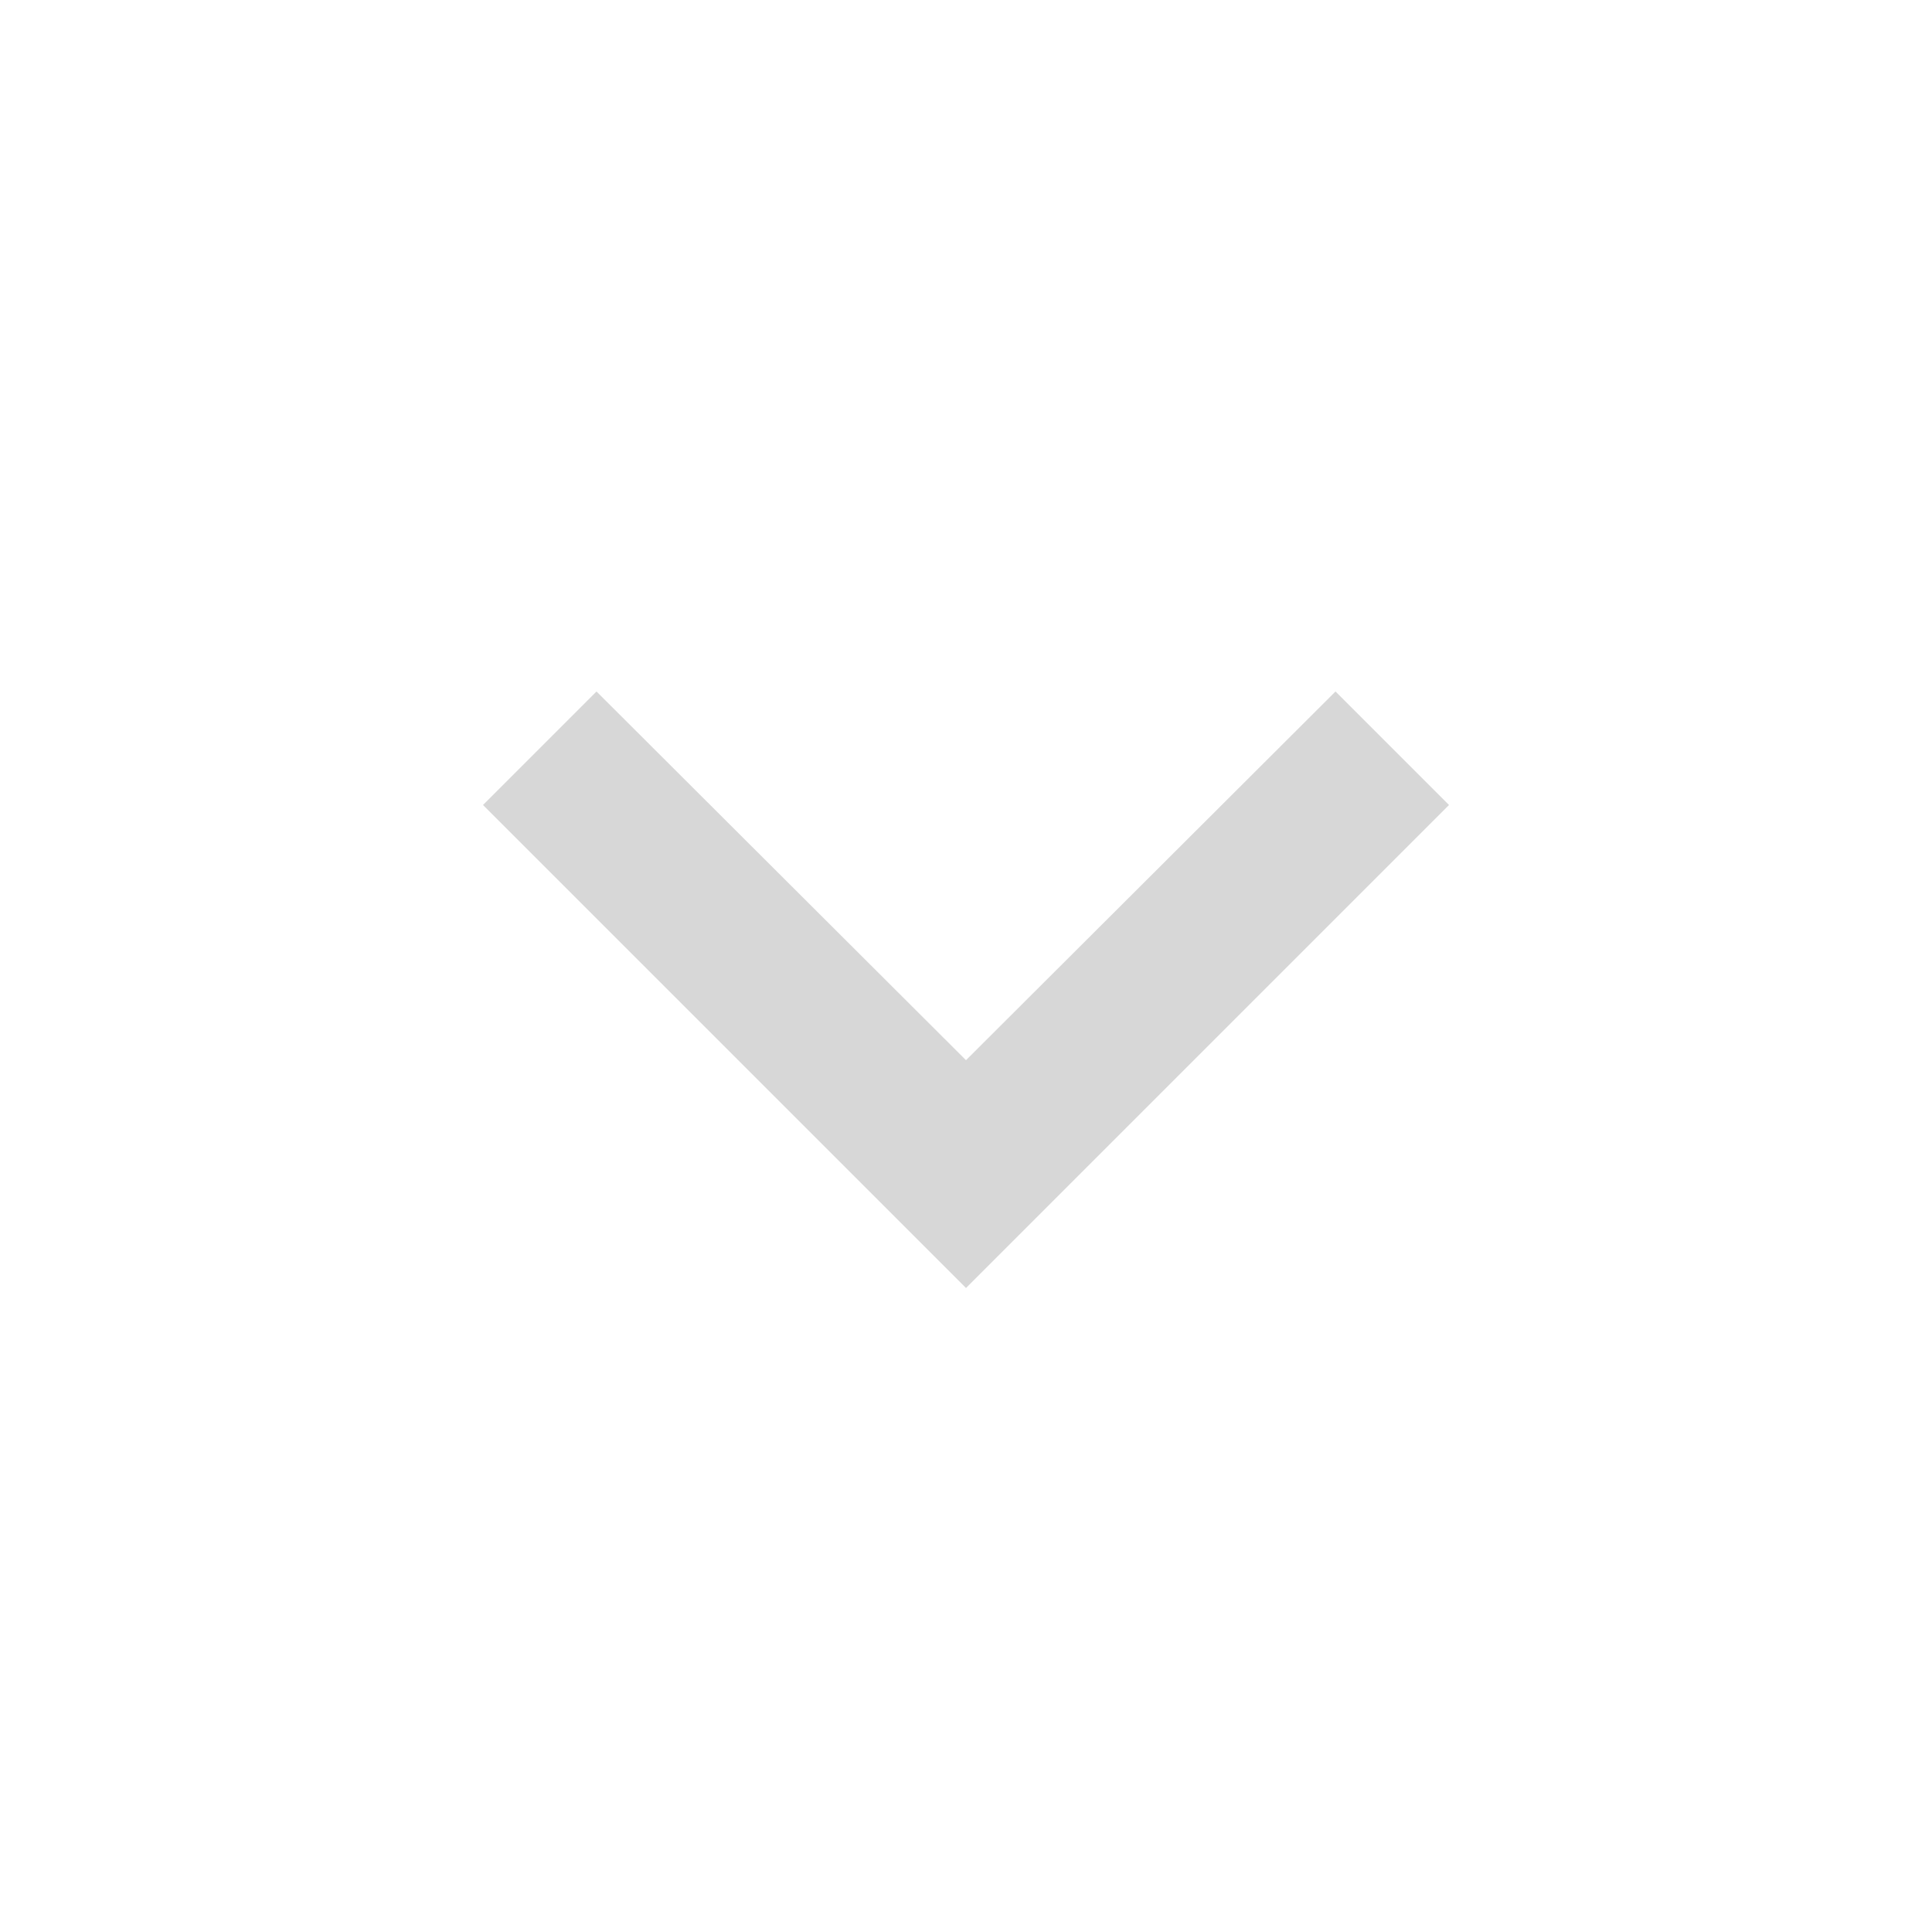
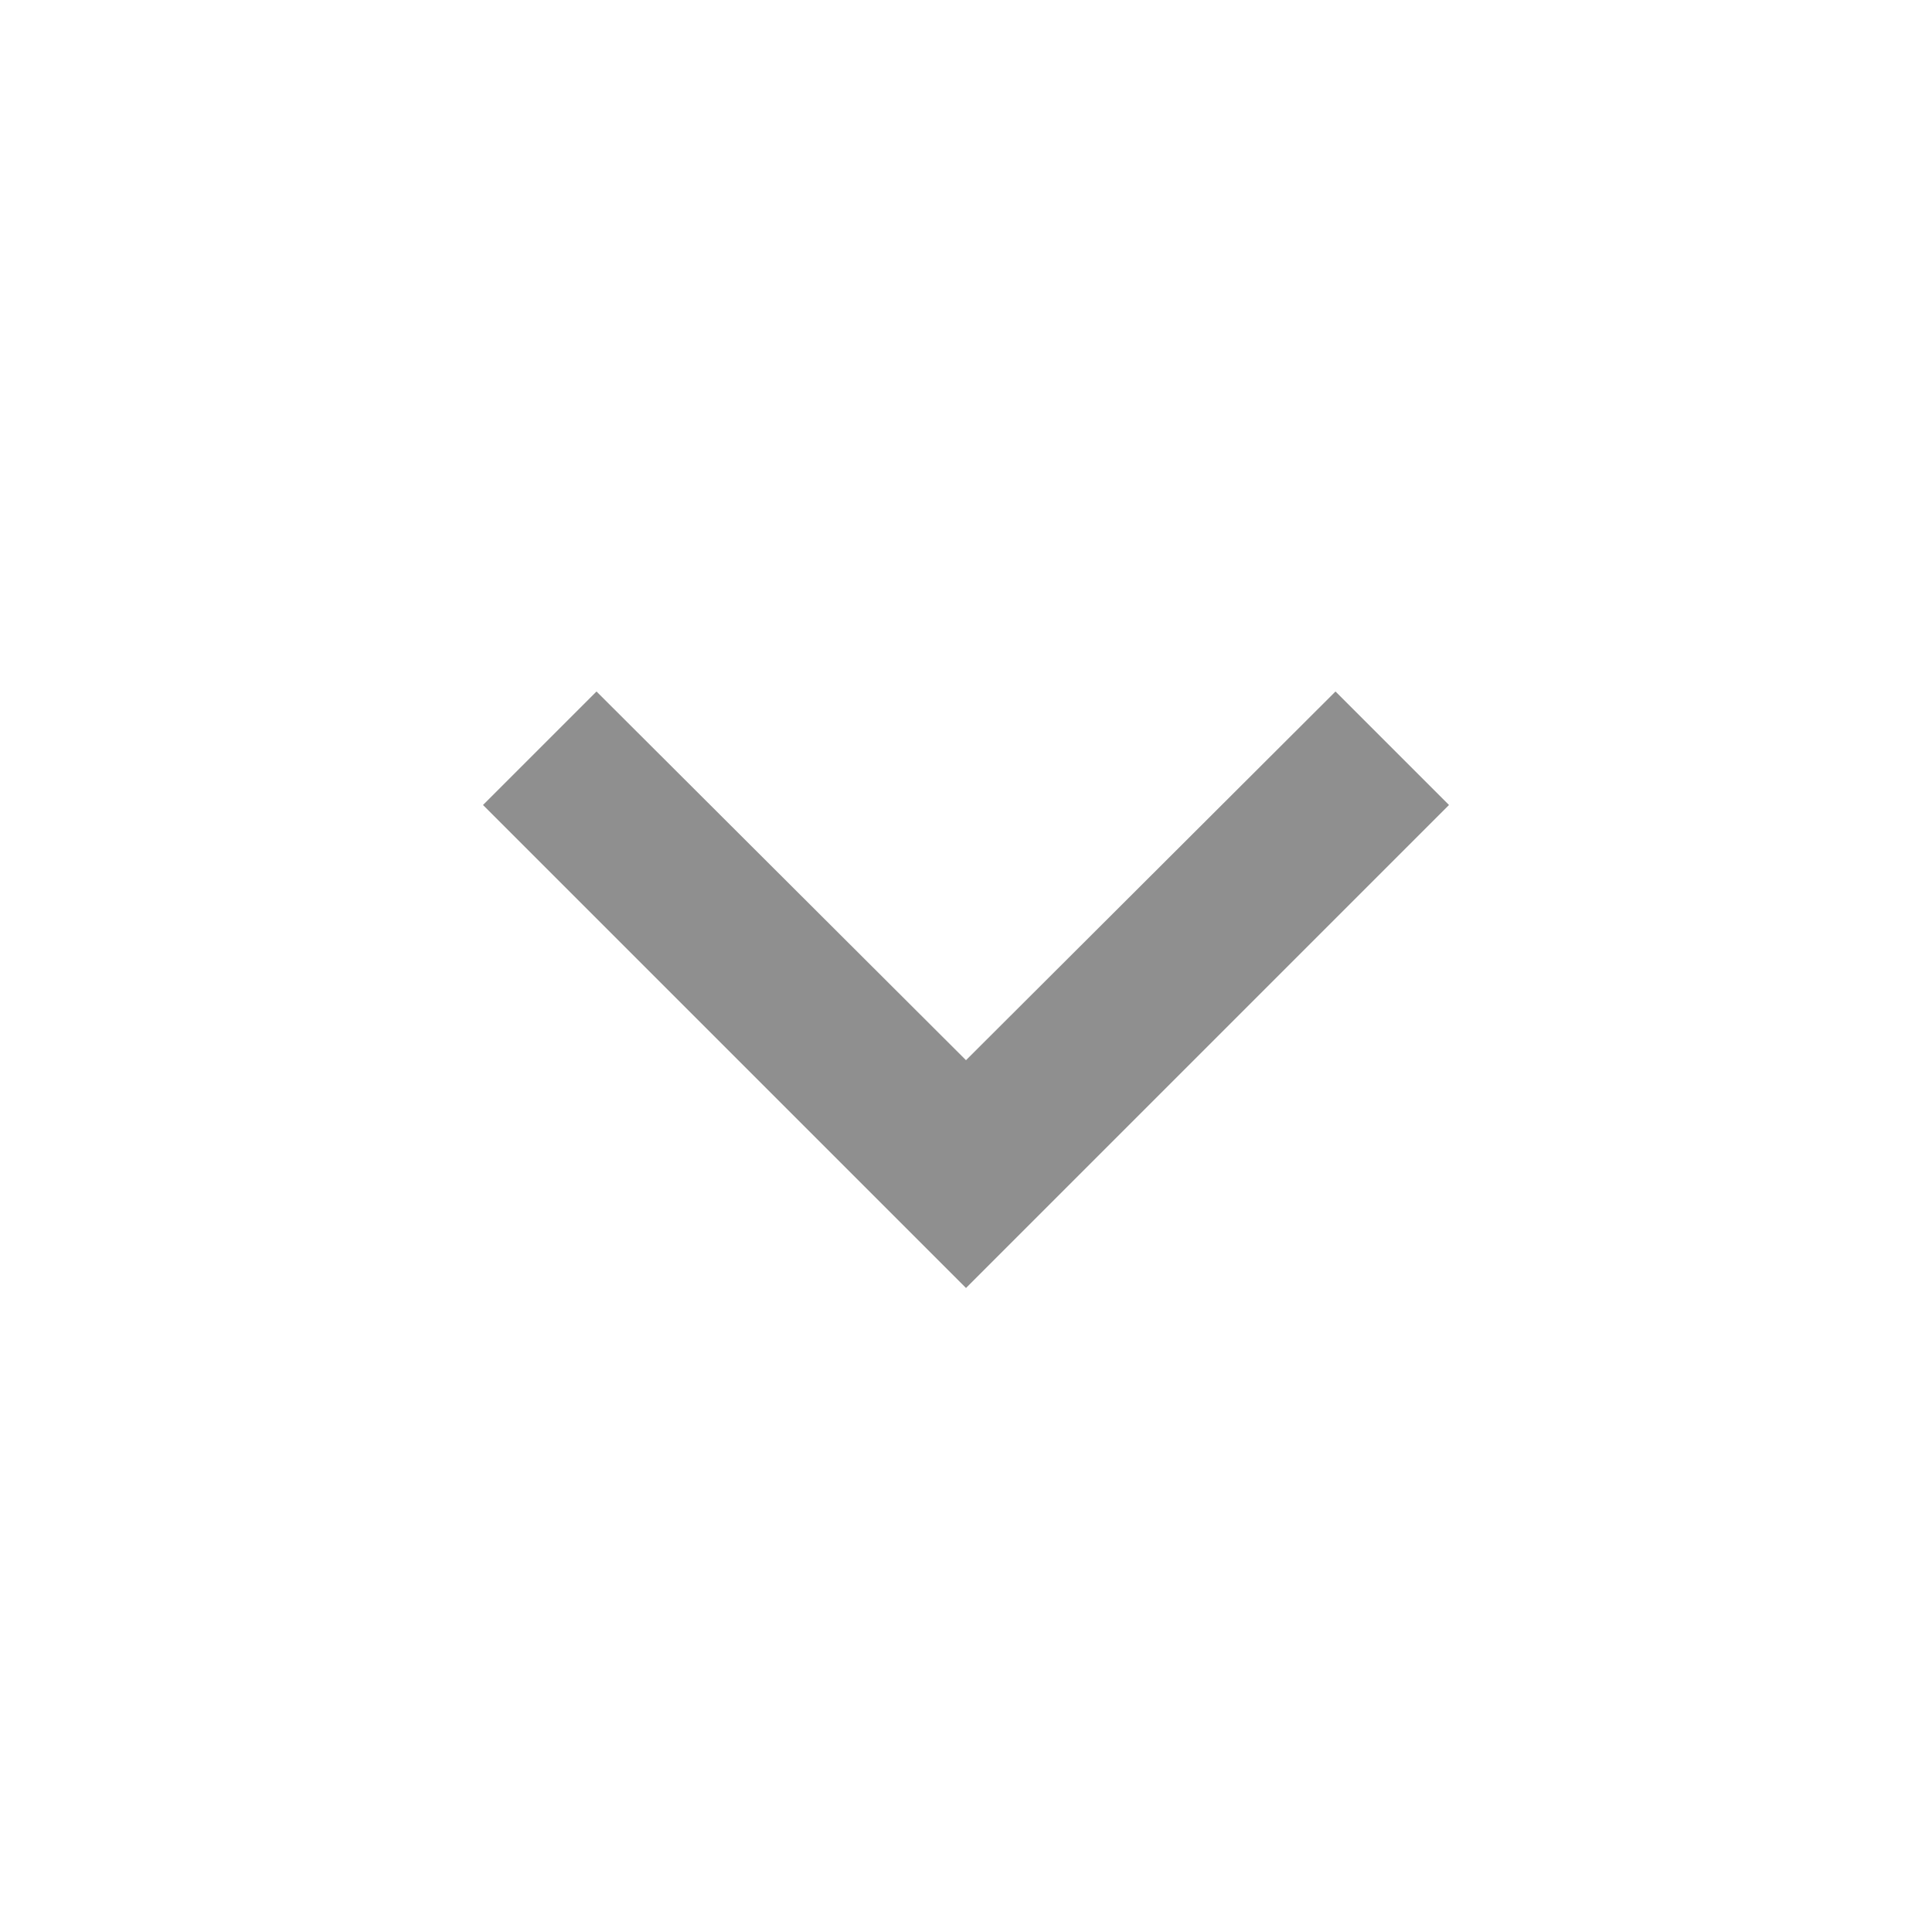
- <svg xmlns="http://www.w3.org/2000/svg" width="50" height="50" id="navDown" fill="#d7d7d7" viewBox="0 0 24 24">
+ <svg xmlns="http://www.w3.org/2000/svg" width="50" height="50" id="navDown" fill="#8f8f8f" viewBox="0 0 24 24">
  <path d="M16.59 8.59L12 13.17 7.41 8.59 6 10l6 6 6-6z" />
  <path d="M0 0h24v24H0z" fill="none" />
</svg>
